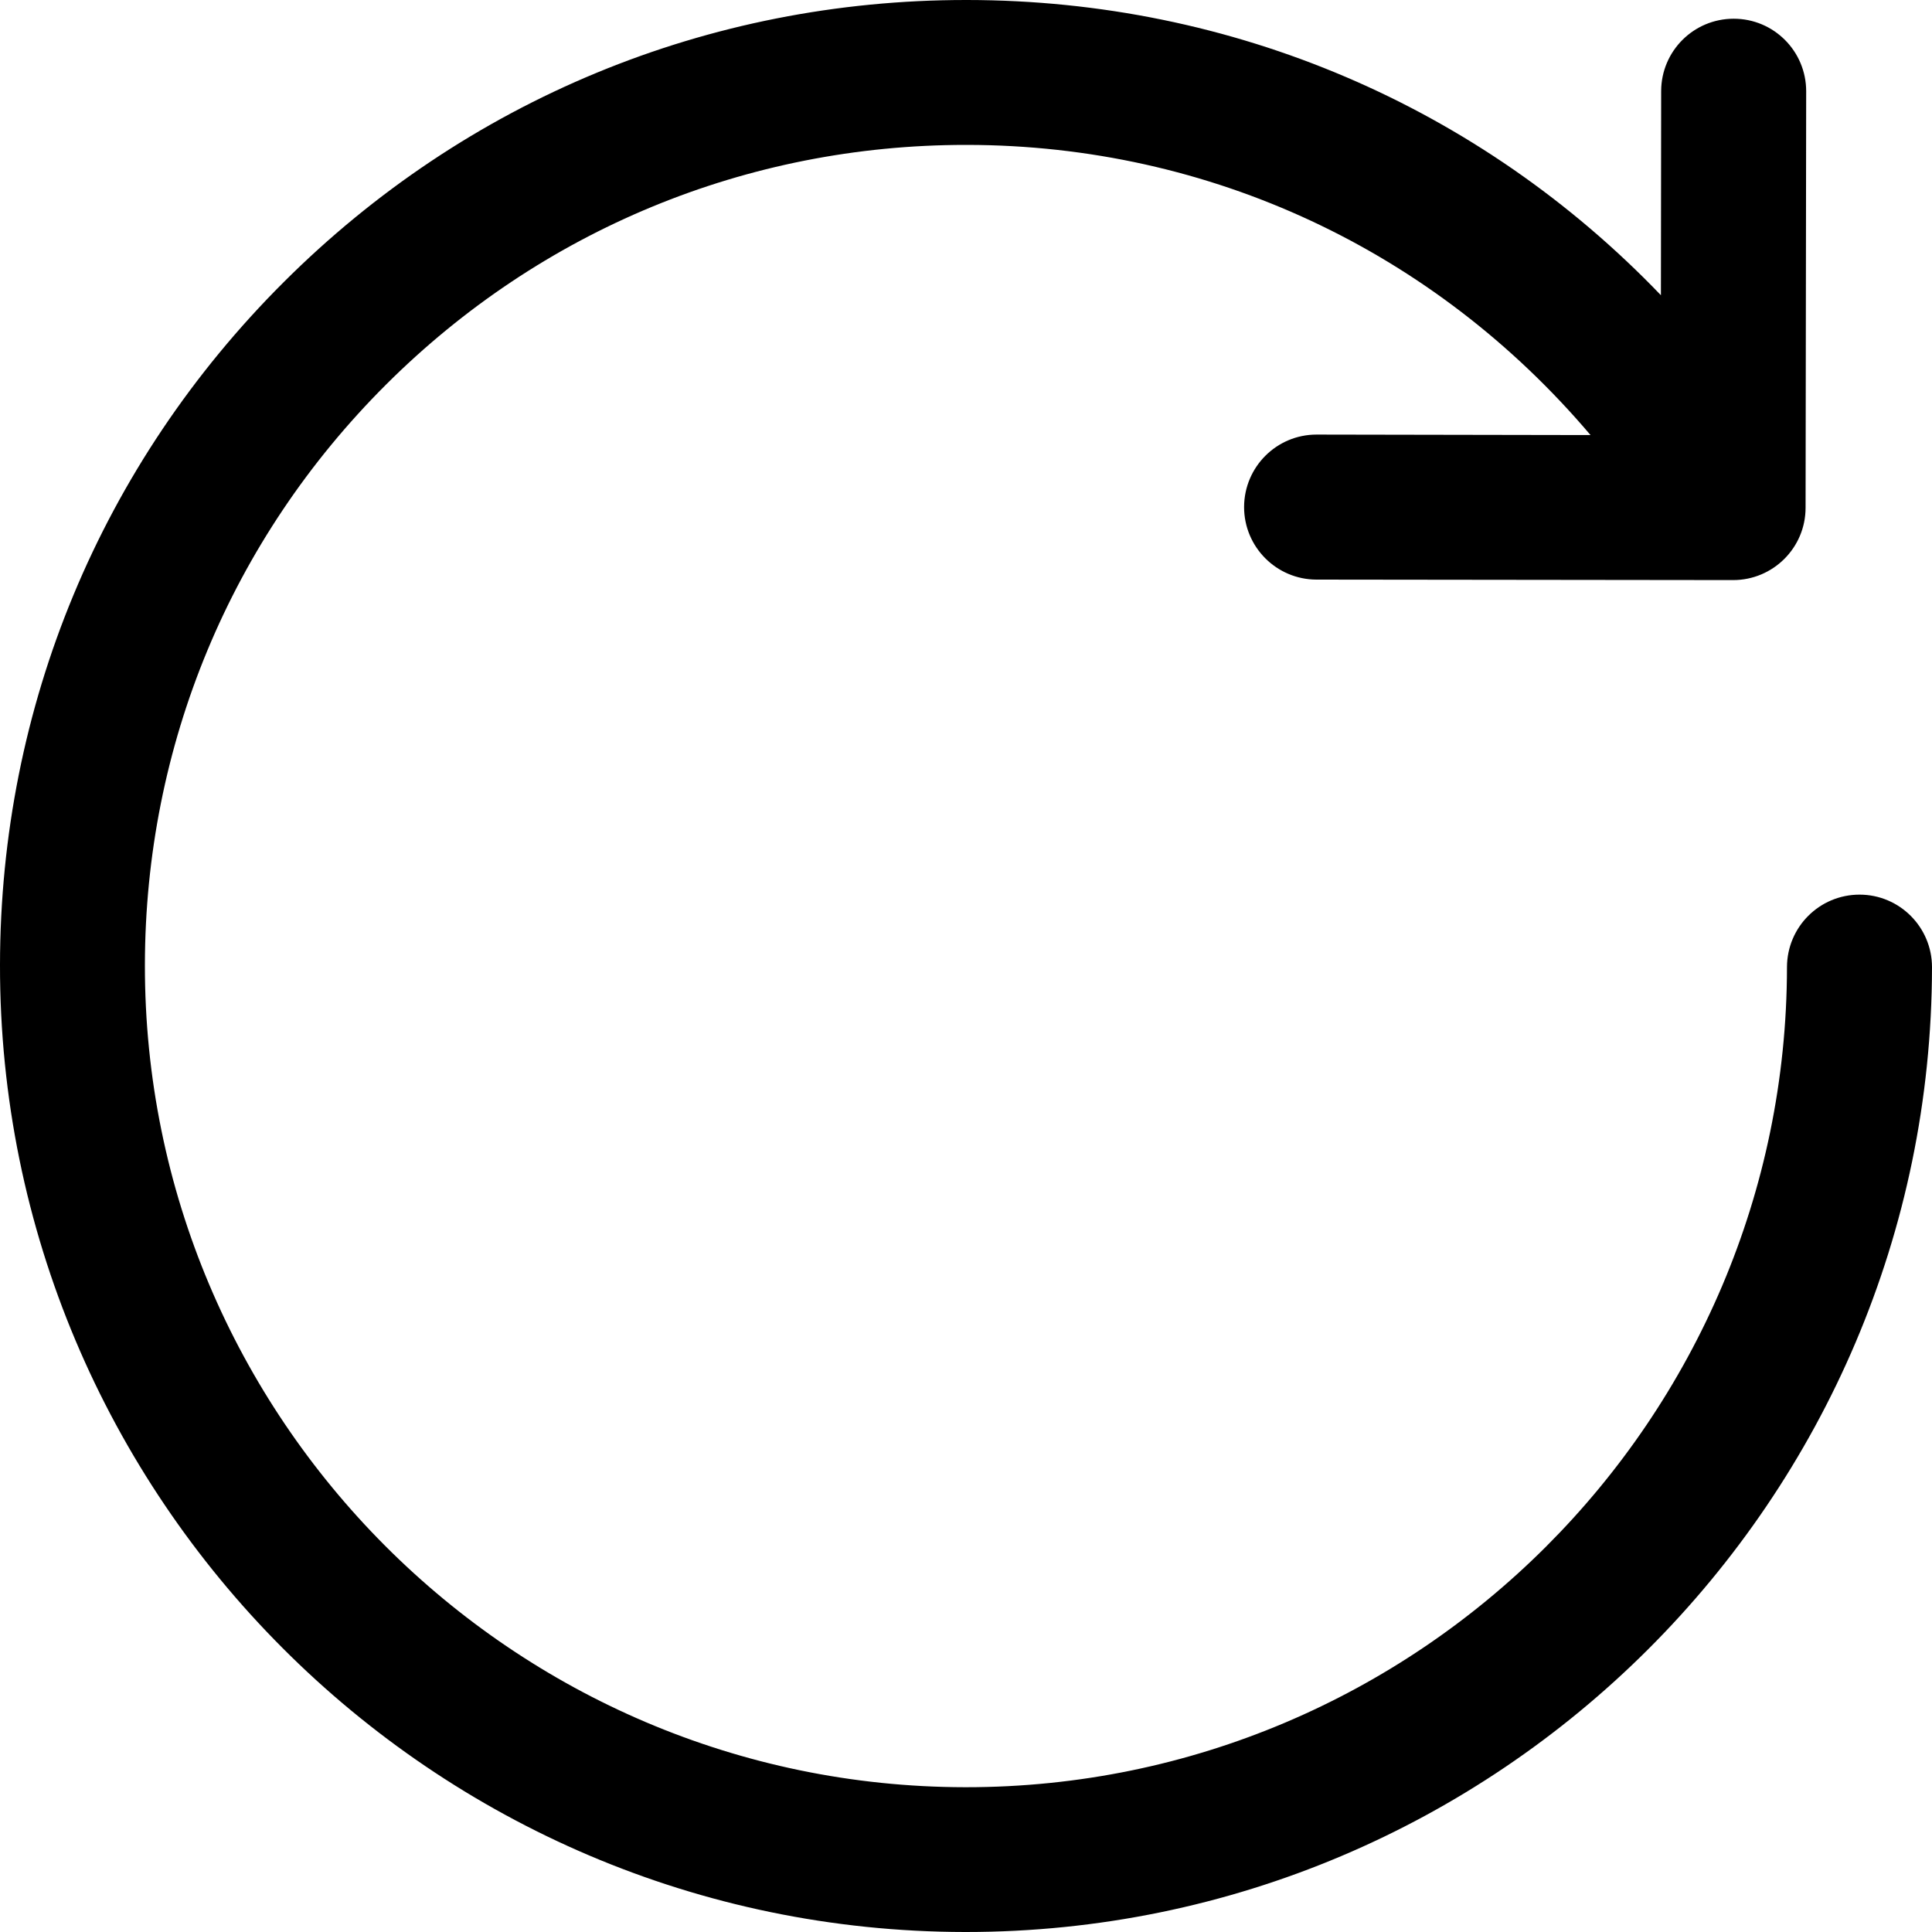
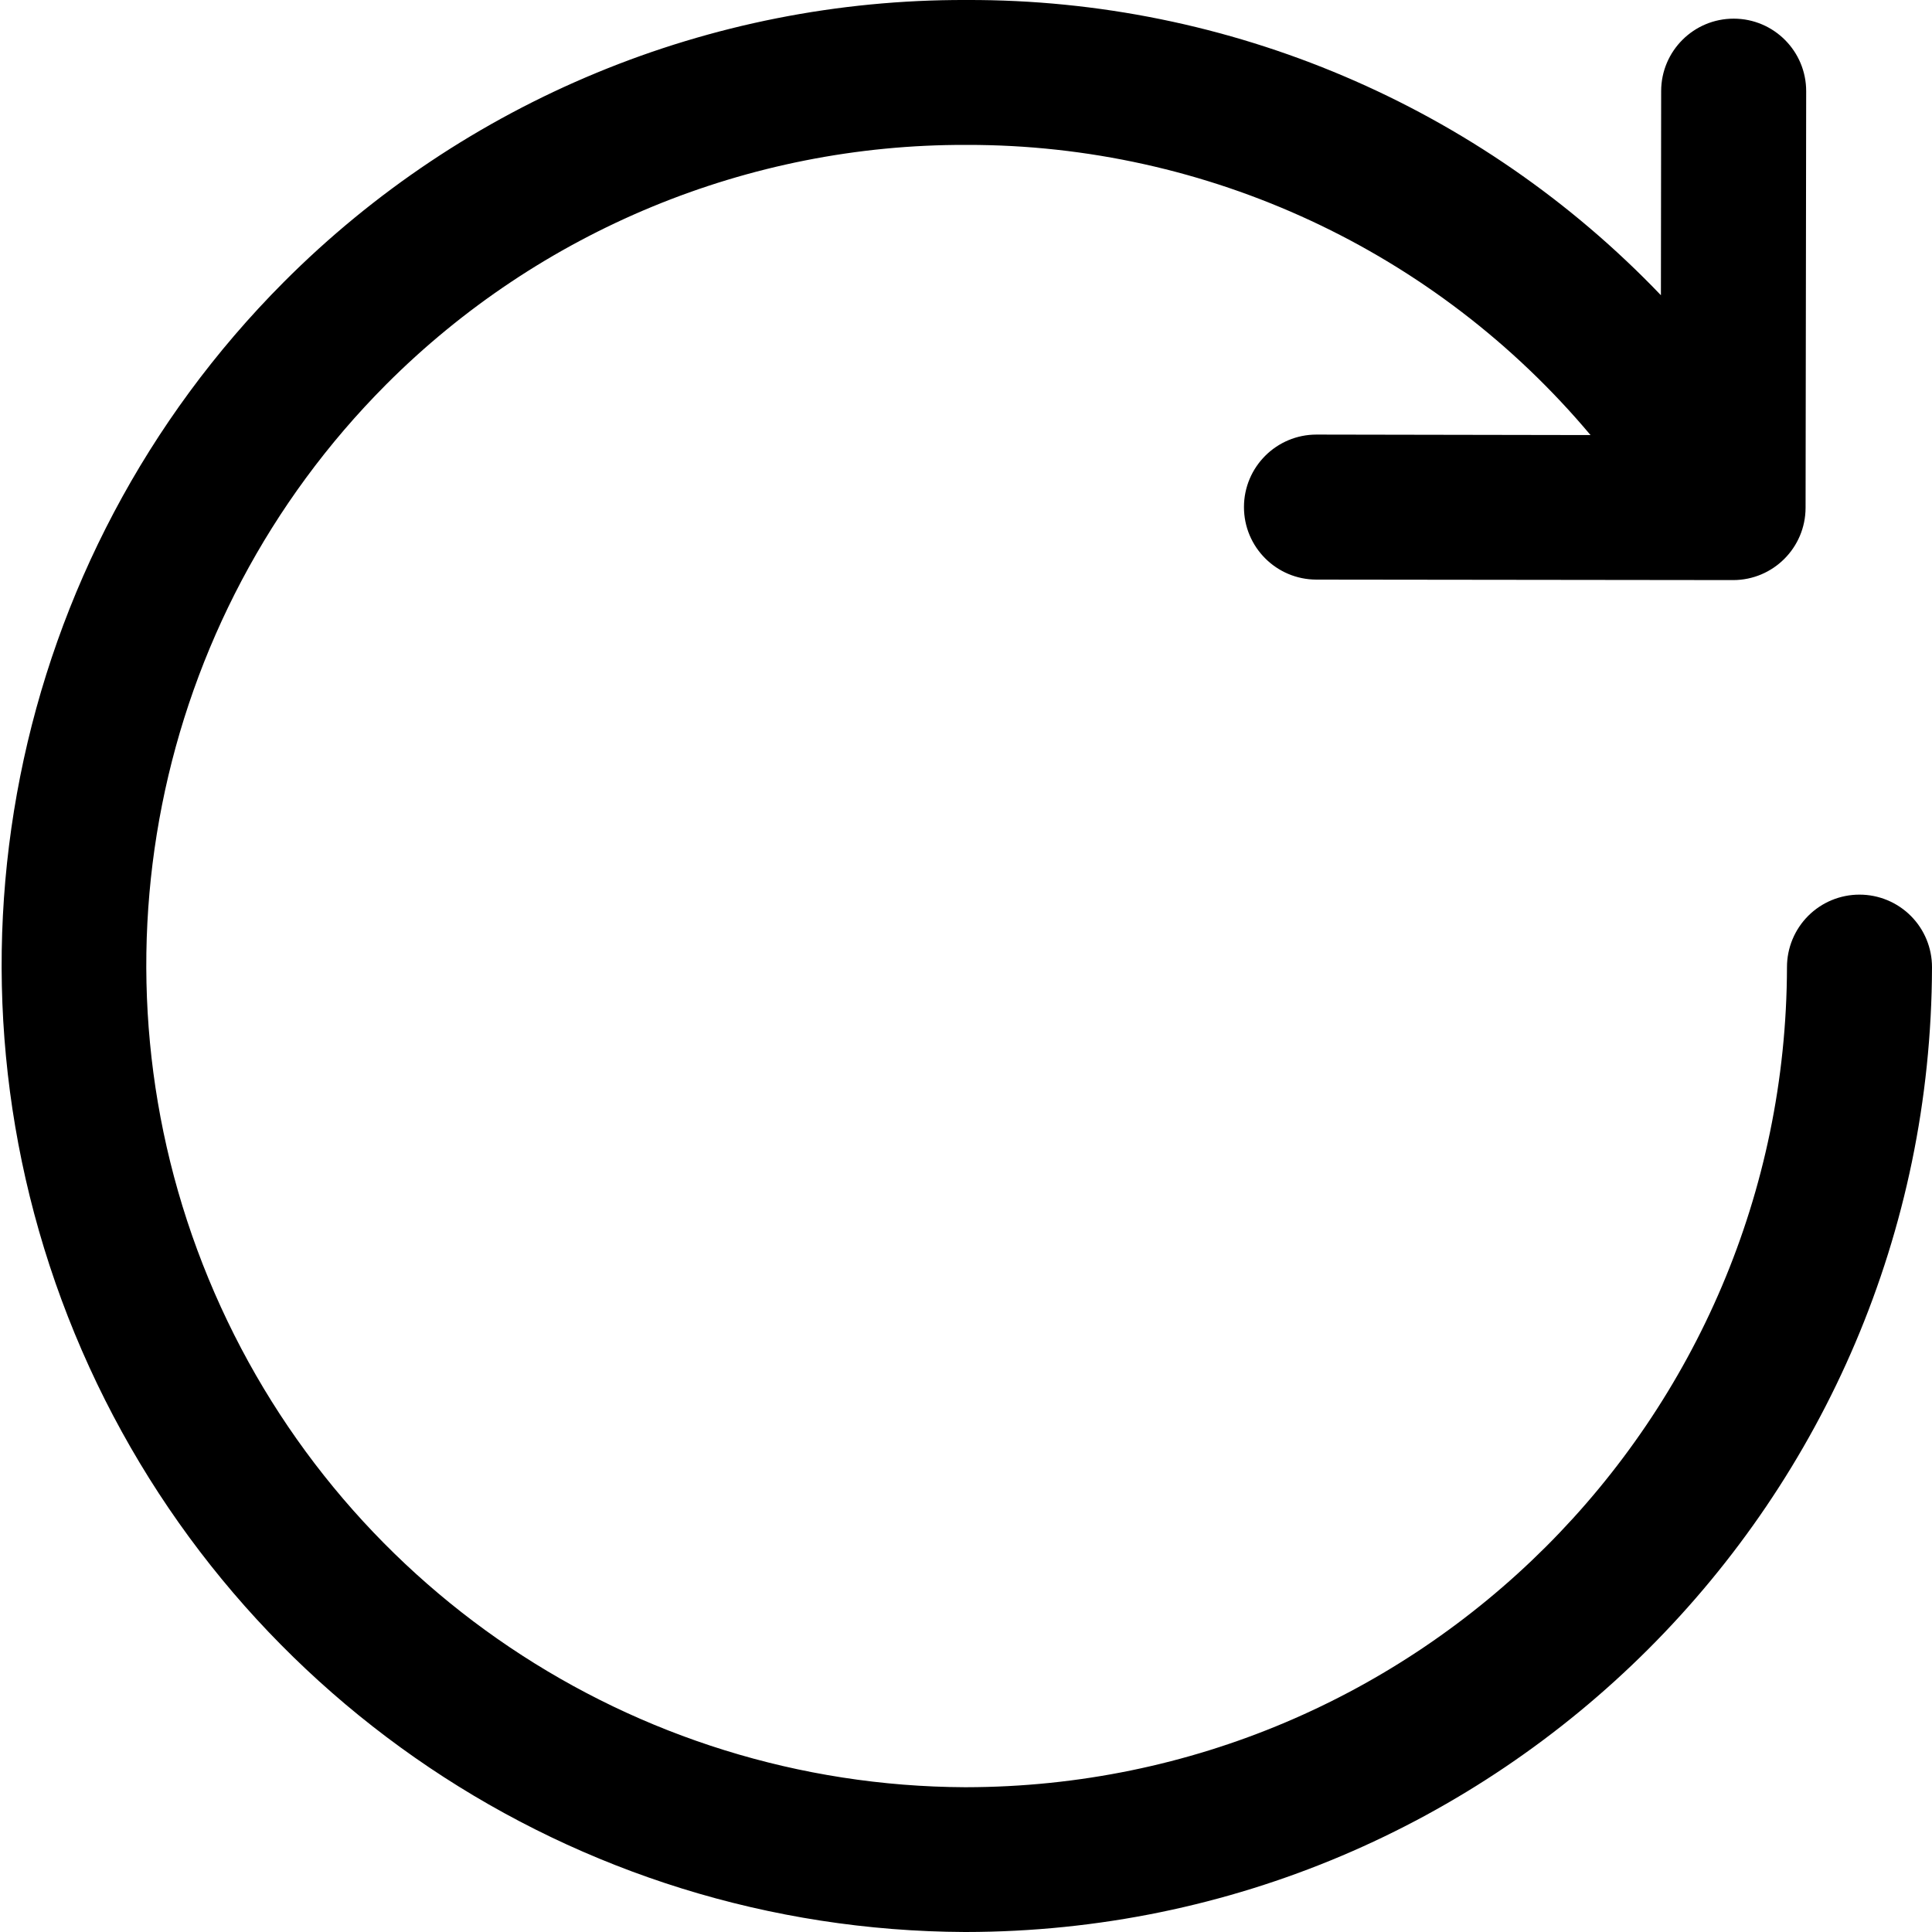
- <svg xmlns="http://www.w3.org/2000/svg" width="16px" height="16px" viewBox="0 0 16 16" version="1.1">
-   <defs />
-   <g id="Icons" stroke="none" stroke-width="1" fill="none" fill-rule="evenodd">
-     <g id="Operation" transform="translate(-236, -236)" fill="#000000">
-       <g id="arrow/turn-right" transform="translate(236, 236)">
-         <path d="M15.4,7.409 L15.4,7.409 C15.068,7.409 14.8,7.677 14.799,8.009 C14.795,11.755 11.745,14.801 8,14.801 L7.991,14.801 C4.241,14.795 1.195,11.74 1.2,7.991 C1.202,6.175 1.911,4.468 3.197,3.185 C4.481,1.905 6.186,1.2 7.999,1.2 L8.008,1.2 C10.024,1.202 11.879,2.078 13.172,3.603 L10.904,3.599 L10.903,3.599 C10.572,3.599 10.304,3.867 10.303,4.199 C10.303,4.53 10.571,4.799 10.902,4.8 L14.352,4.804 L14.353,4.804 C14.684,4.804 14.953,4.536 14.953,4.205 L14.958,0.756 C14.958,0.424 14.69,0.155 14.358,0.155 L14.358,0.155 C14.026,0.155 13.758,0.423 13.757,0.754 L13.755,2.445 C12.257,0.884 10.212,0.002 8.01,0 L7.999,0 C5.866,0 3.86,0.829 2.35,2.336 C0.837,3.845 0.002,5.853 7.52250392e-06,7.99 C-0.006,12.4 3.578,15.994 7.99,16 L7.999,16 C12.406,16 15.994,12.418 16,8.01 C16,7.679 15.732,7.409 15.4,7.409 L15.4,7.409 Z" id="Shape" />
-       </g>
-     </g>
-   </g>
+ <svg xmlns="http://www.w3.org/2000/svg" viewBox="0 0 16 16">
+   <path d="M15.4 7.409a.6.6 0 0 0-.601.6A6.808 6.808 0 0 1 8 14.801h-.009A6.81 6.81 0 0 1 3.197 3.185 6.758 6.758 0 0 1 7.999 1.2h.009a6.73 6.73 0 0 1 5.164 2.403l-2.268-.004h-.001a.6.6 0 0 0-.001 1.201l3.45.004h.001a.6.6 0 0 0 .6-.599l.005-3.449a.6.6 0 1 0-1.201-.002l-.002 1.691A7.919 7.919 0 0 0 8.01 0h-.011A7.944 7.944 0 0 0 2.35 2.336 8.01 8.01 0 0 0 7.99 16h.009A8.01 8.01 0 0 0 16 8.01a.6.6 0 0 0-.6-.601z" />
</svg>
